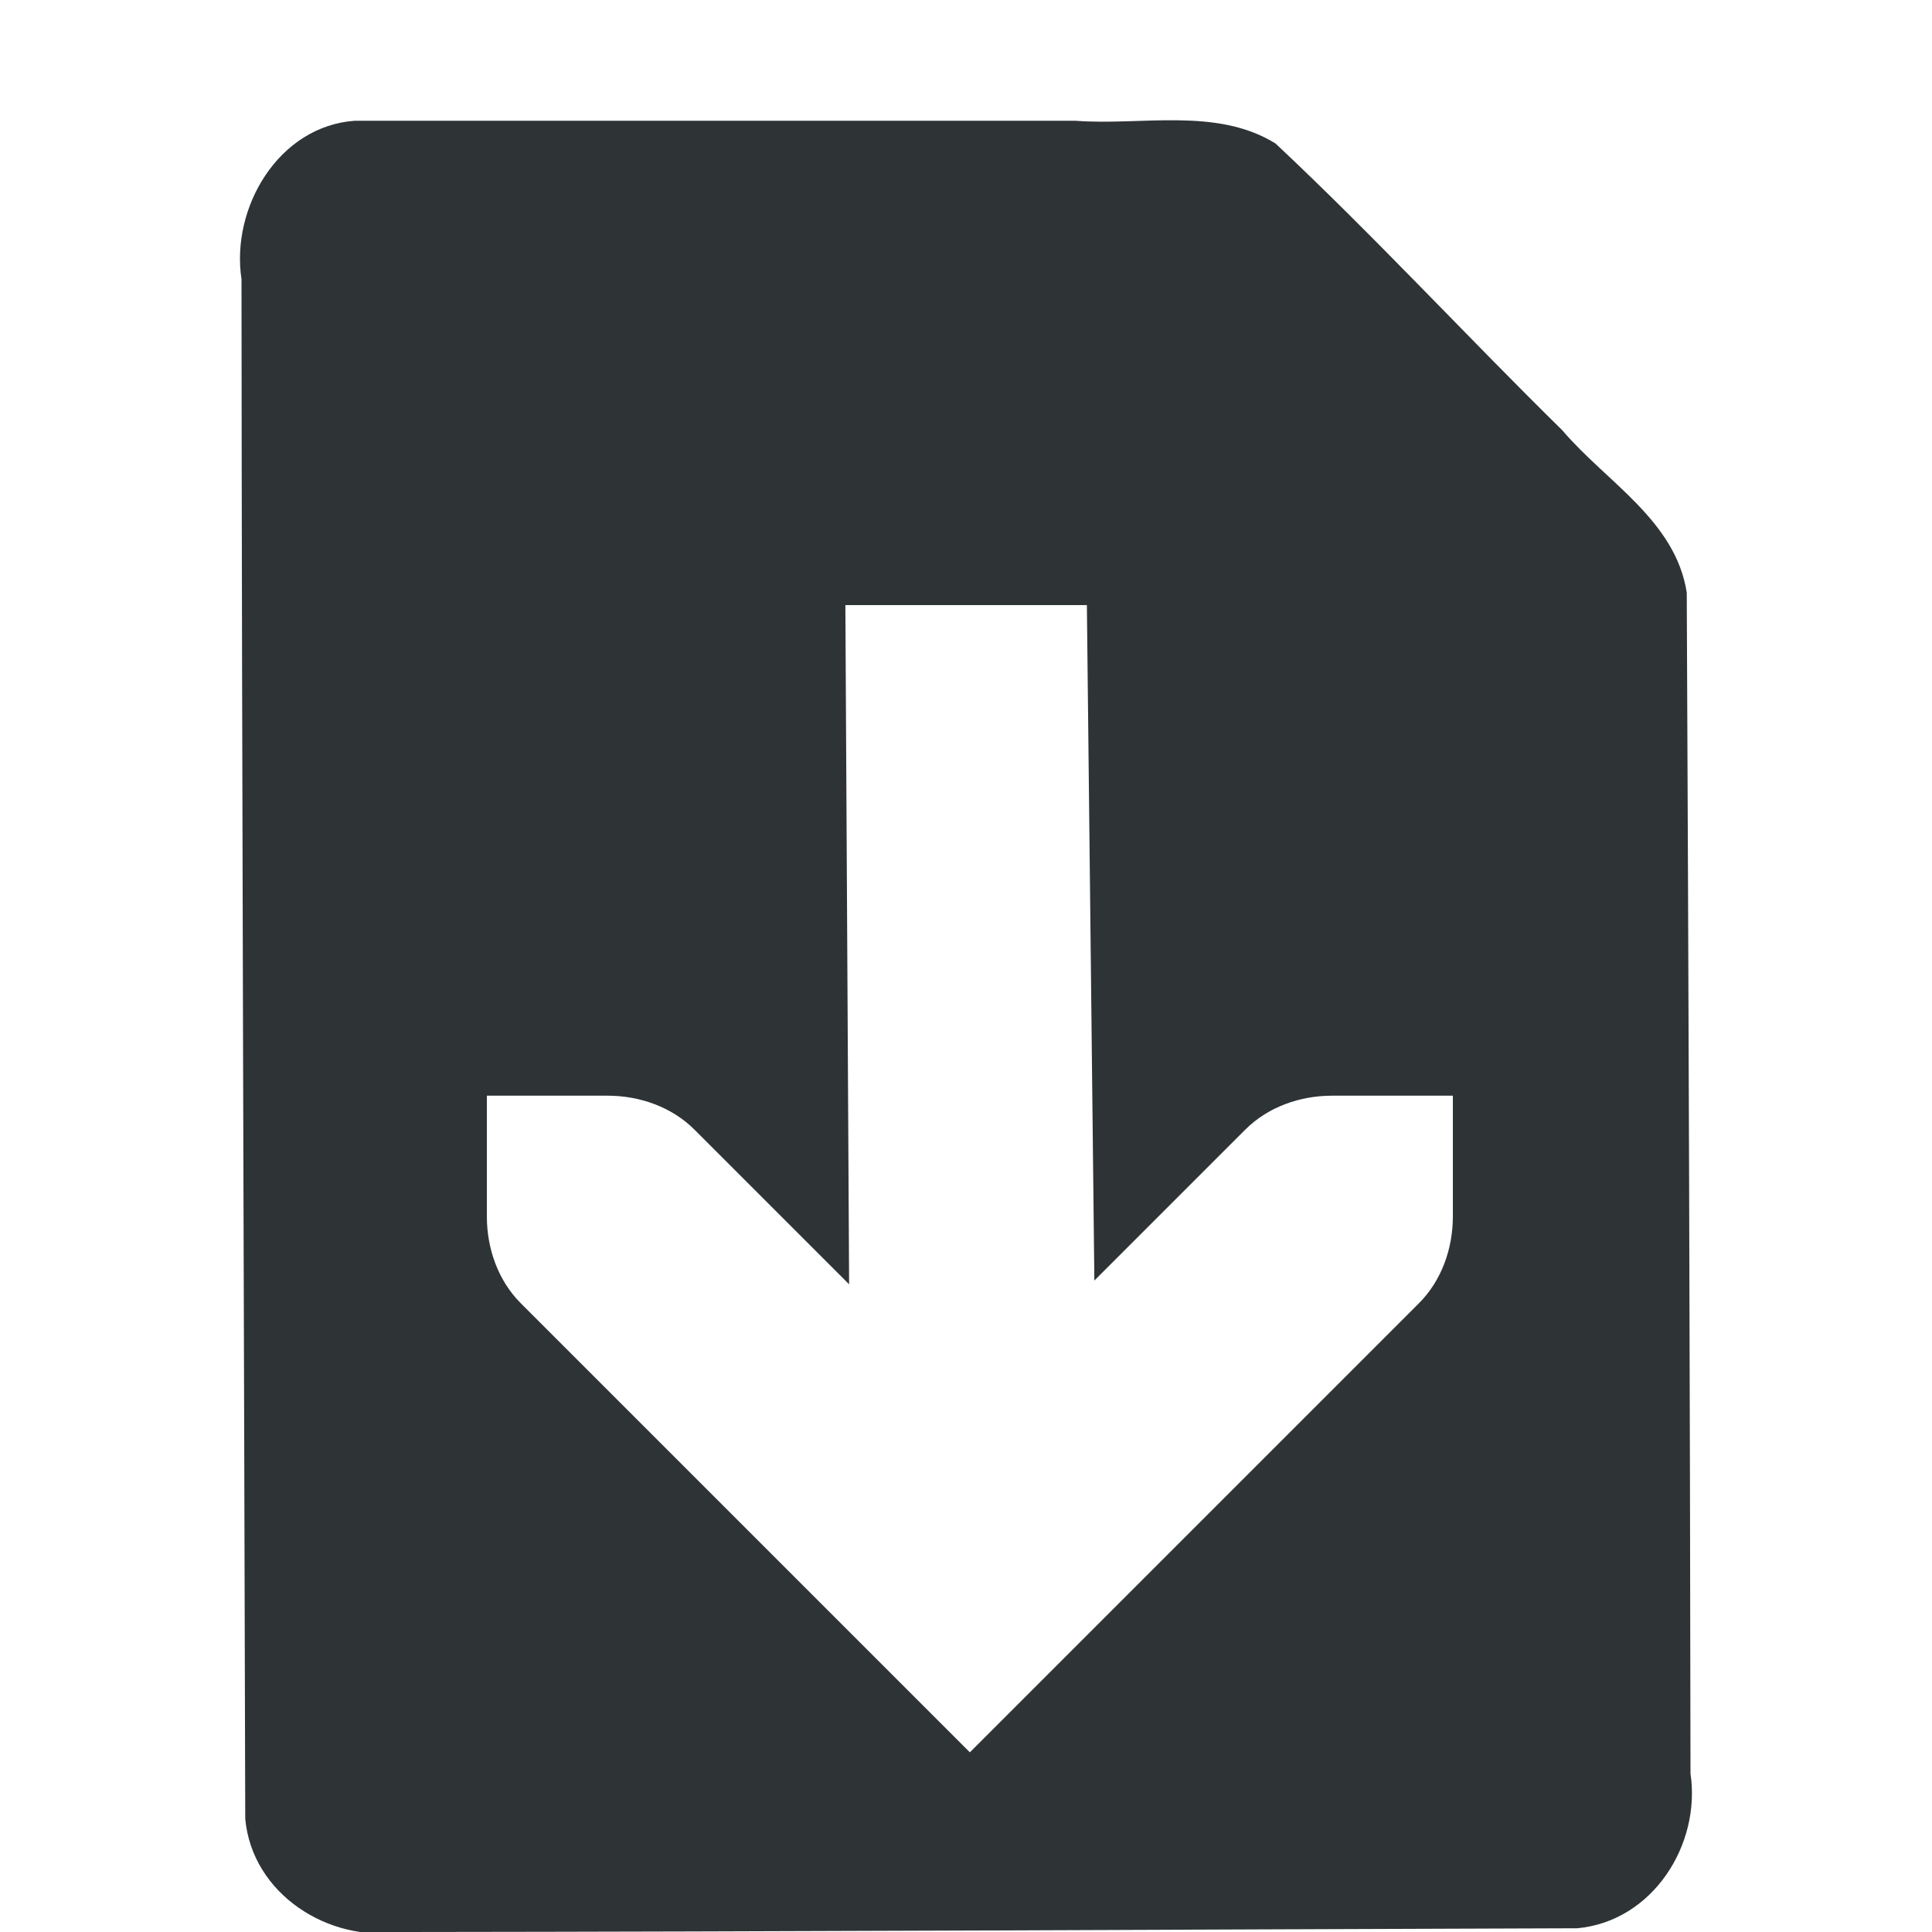
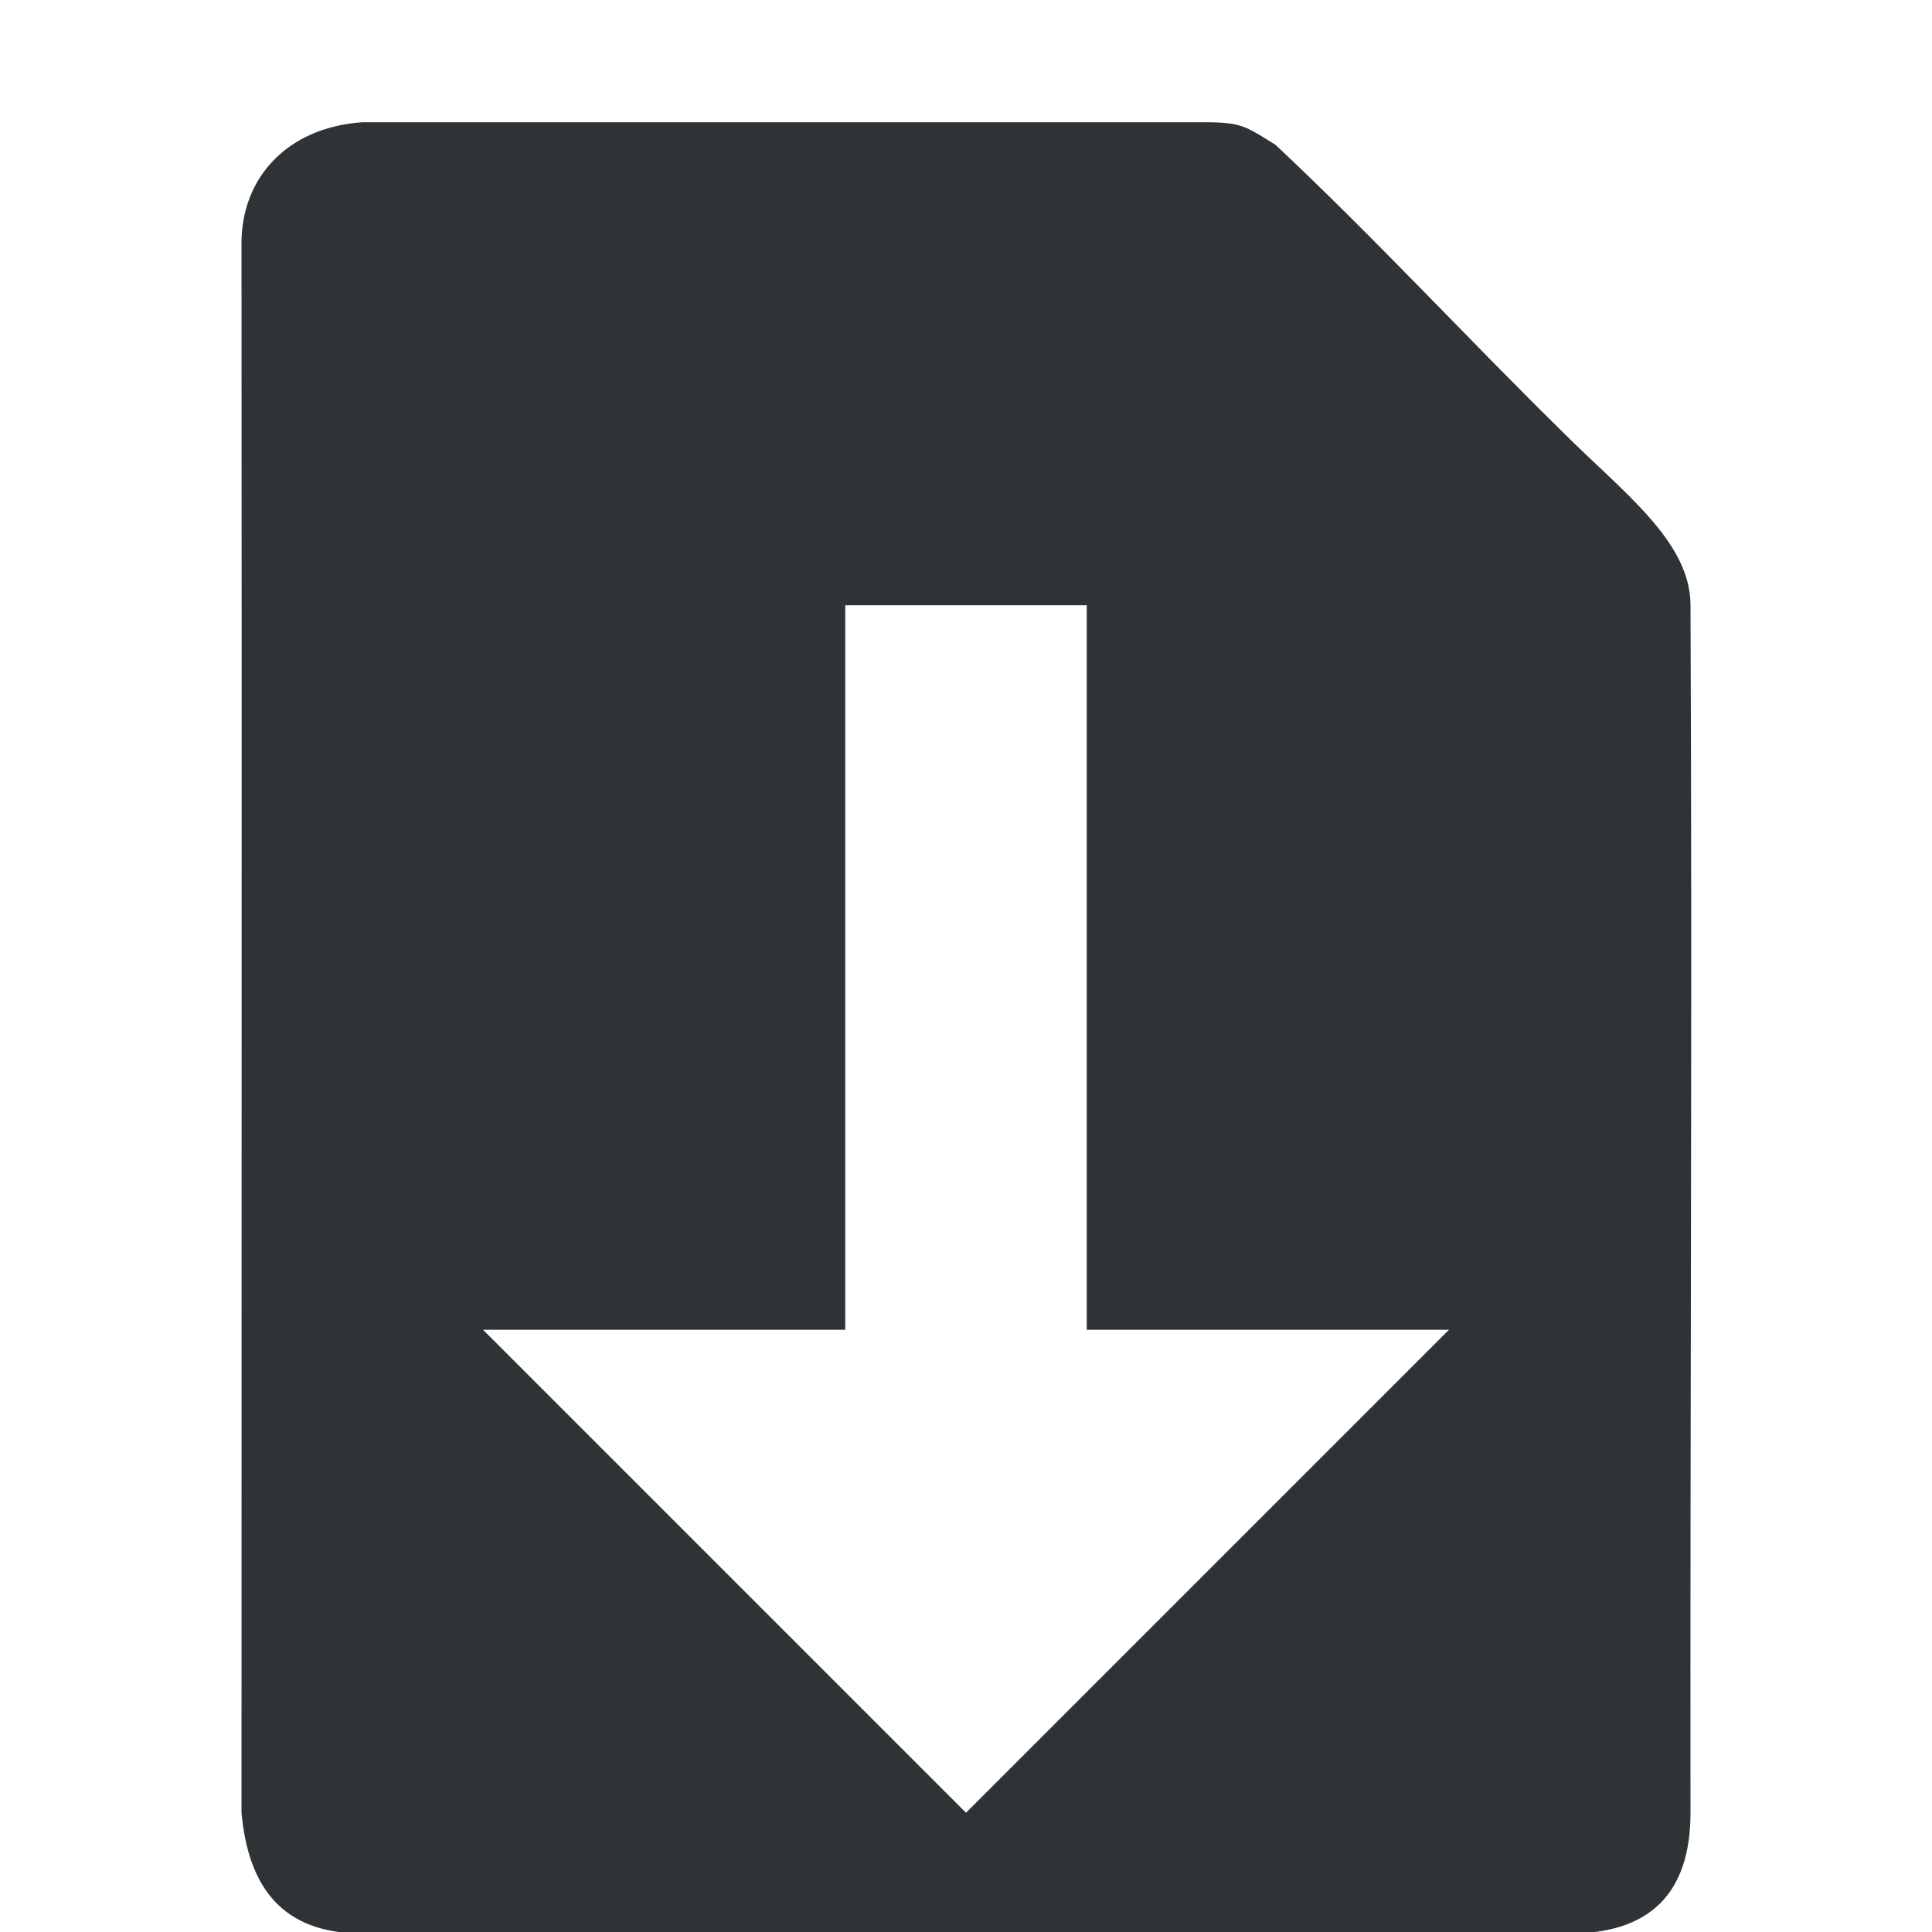
<svg xmlns="http://www.w3.org/2000/svg" height="16" width="16" version="1.1" id="svg6651">
  <defs id="defs6673" />
  <g transform="translate(-101 -647)" fill="#2e3436" id="g6661">
-     <g id="g6537" transform="translate(101,647)">
-       <g style="display:inline" id="layer9" transform="translate(-223.0002,-647)" />
-       <g id="layer10" transform="translate(-223.0002,-647)" />
-       <g id="layer11" transform="translate(-223.0002,-647)" />
-       <g id="layer13" transform="translate(-223.0002,-647)" />
-       <g id="layer14" transform="translate(-223.0002,-647)" />
-       <g style="display:inline" id="layer15" transform="translate(-223.0002,-647)" />
-       <g style="display:inline" id="g71291" transform="translate(-223.0002,-647)" />
-       <g style="display:inline" id="g4953" transform="translate(-223.0002,-647)" />
-       <g style="display:inline" id="layer12" transform="translate(-223.0002,-647)">
-         <g id="g2999" transform="matrix(1,0,0,0.9983658,223.0002,646.9687)">
-           <g style="display:inline" id="layer9-12" transform="translate(-62,-740)" />
-           <g id="layer10-9" transform="translate(-62,-740)" />
-           <g id="layer11-39" transform="translate(-62,-740)" />
-           <g id="layer12-0" transform="translate(-62,-740)" />
-           <g id="layer13-8" transform="translate(-62,-740)" />
-           <g style="fill:#bebebe;fill-opacity:1" id="layer14-85" transform="translate(-62,-740)">
-             <path style="color:#bebebe;fill:#2e3436;fill-opacity:1;fill-rule:nonzero;stroke:none;stroke-width:1;marker:none;visibility:visible;display:inline;overflow:visible;enable-background:accumulate" id="path4387" d="m -15.062,431 c -0.632,0.045 -1.028,0.721 -0.938,1.312 0.003,4.25 0.021,8.5 0.031,12.75 0.057,0.625 0.692,1.026 1.281,0.938 3.253,-0.003 6.497,-0.021 9.75,-0.031 0.624,-0.057 1.026,-0.692 0.938,-1.281 -0.004,-3.256 -0.016,-6.526 -0.031,-9.781 -0.094,-0.598 -0.665,-0.914 -1.031,-1.344 -0.803,-0.789 -1.555,-1.606 -2.375,-2.375 -0.49,-0.303 -1.111,-0.146 -1.656,-0.188 l -5.969,0 z m 5.094,13.512 -3.719,-3.719 c -0.188,-0.188 -0.281,-0.453 -0.281,-0.719 l 0,-1 1,0 c 0.265,0 0.531,0.093 0.719,0.281 l 1.281,1.281 -0.031,-5.625 2,0 0.062,5.594 1.25,-1.25 c 0.188,-0.188 0.453,-0.281 0.719,-0.281 l 1,0 0,1 c 0,0.265 -0.093,0.531 -0.281,0.719 z" transform="matrix(1,0,0,1.001637,80,309.3275)" />
-             <g style="fill:#bebebe;fill-opacity:1;display:inline" id="g4956-09" transform="matrix(0,1,-1,0,375.4375,722.0316)" />
+     <g id="g6537-7" transform="translate(101,647)">
+       <g style="display:inline" id="layer9-9" transform="translate(-223.0002,-647)" />
+       <g id="layer10-6" transform="translate(-223.0002,-647)" />
+       <g id="layer11-7" transform="translate(-223.0002,-647)" />
+       <g id="layer13-5" transform="translate(-223.0002,-647)" />
+       <g id="layer14-7" transform="translate(-223.0002,-647)" />
+       <g style="display:inline" id="layer15-4" transform="translate(-223.0002,-647)" />
+       <g style="display:inline" id="g71291-6" transform="translate(-223.0002,-647)" />
+       <g style="display:inline" id="g4953-1" transform="translate(-223.0002,-647)" />
+       <g style="display:inline" id="layer12-8" transform="translate(-223.0002,-647)">
+         <g id="g2999-4" transform="matrix(1,0,0,0.9983658,223.0002,646.9687)">
+           <g style="display:inline" id="layer9-12-7" transform="translate(-62,-740)" />
+           <g id="layer10-9-1" transform="translate(-62,-740)" />
+           <g id="layer11-39-0" transform="translate(-62,-740)" />
+           <g id="layer12-0-1" transform="translate(-62,-740)" />
+           <g id="layer13-8-2" transform="translate(-62,-740)" />
+           <g style="fill:#bebebe;fill-opacity:1" id="layer14-85-7" transform="translate(-62,-740)">
+             <path style="color:#bebebe;fill:#2e3436;fill-opacity:1;fill-rule:nonzero;stroke:none;stroke-width:1;marker:none;visibility:visible;display:inline;overflow:visible;enable-background:accumulate" d="m 858,81 c -2.193,0 -4.066,0 -7,0 -0.632,0.045 -1,0.469 -1,1 0.003,4.25 0,8.778 0,13 0.057,0.625 0.345,1 1,1 3.4,8e-6 6.938,0.031 10,8e-6 0.642,0 1,-0.311 1,-1 -0.004,-3.256 0.015,-6.744 0,-10 0,-0.531 -0.562,-0.937 -1.062,-1.438 -0.803,-0.789 -1.555,-1.606 -2.375,-2.375 -0.245,-0.152 -0.278,-0.184 -0.562,-0.187 z m -3,4 2,0 0,6 3,-8e-6 -4,4 L 852,91 l 3,8e-6 z" transform="matrix(1,0,0,1.001637,-786,659.9127)" id="path4387-1" />
+             <g style="fill:#bebebe;fill-opacity:1;display:inline" id="g4956-09-0" transform="matrix(0,1,-1,0,375.4375,722.0316)" />
          </g>
-           <g id="layer15-6" transform="translate(-62,-740)" />
-           <rect style="fill-opacity:0;fill-rule:nonzero" width="16" height="16" id="rect2998" y="0.031" x="0" />
+           <g id="layer15-6-5" transform="translate(-62,-740)" />
+           <rect style="fill-opacity:0;fill-rule:nonzero" width="16" height="16" id="rect2998-7" y="0.031" x="0" />
        </g>
-         <g id="g2999-5" transform="matrix(1,0,0,0.9991535,223.0002,647)">
-           <g style="display:inline" id="layer9-1" transform="translate(-79.99995,-682)">
-             <g style="opacity:0.25" id="g35737-6-3" transform="translate(60.0002,390)" />
-             <g id="g4956-7" transform="matrix(0,1,-1,0,393.9999,665.0002)" />
+         <g id="g2999-5-8" transform="matrix(1,0,0,0.9991535,223.0002,647)">
+           <g style="display:inline" id="layer9-1-5" transform="translate(-79.99995,-682)">
+             <g style="opacity:0.25" id="g35737-6-3-6" transform="translate(60.0002,390)" />
+             <g id="g4956-7-9" transform="matrix(0,1,-1,0,393.9999,665.0002)" />
          </g>
-           <g id="layer10-4" transform="translate(-79.99995,-682)" />
-           <g id="layer11-3" transform="translate(-79.99995,-682)" />
-           <g id="layer12-1" transform="translate(-79.99995,-682)" />
-           <g id="layer13-4" transform="translate(-79.99995,-682)" />
-           <g id="layer14-6" transform="translate(-79.99995,-682)" />
-           <g style="display:inline" id="layer15-9" transform="translate(-79.99995,-682)" />
-           <g style="display:inline" id="g4953-8" transform="translate(-79.99995,-682)" />
+           <g id="layer10-4-1" transform="translate(-79.99995,-682)" />
+           <g id="layer11-3-5" transform="translate(-79.99995,-682)" />
+           <g id="layer12-1-2" transform="translate(-79.99995,-682)" />
+           <g id="layer13-4-9" transform="translate(-79.99995,-682)" />
+           <g id="layer14-6-8" transform="translate(-79.99995,-682)" />
+           <g style="display:inline" id="layer15-9-1" transform="translate(-79.99995,-682)" />
+           <g style="display:inline" id="g4953-8-6" transform="translate(-79.99995,-682)" />
        </g>
      </g>
    </g>
  </g>
</svg>
